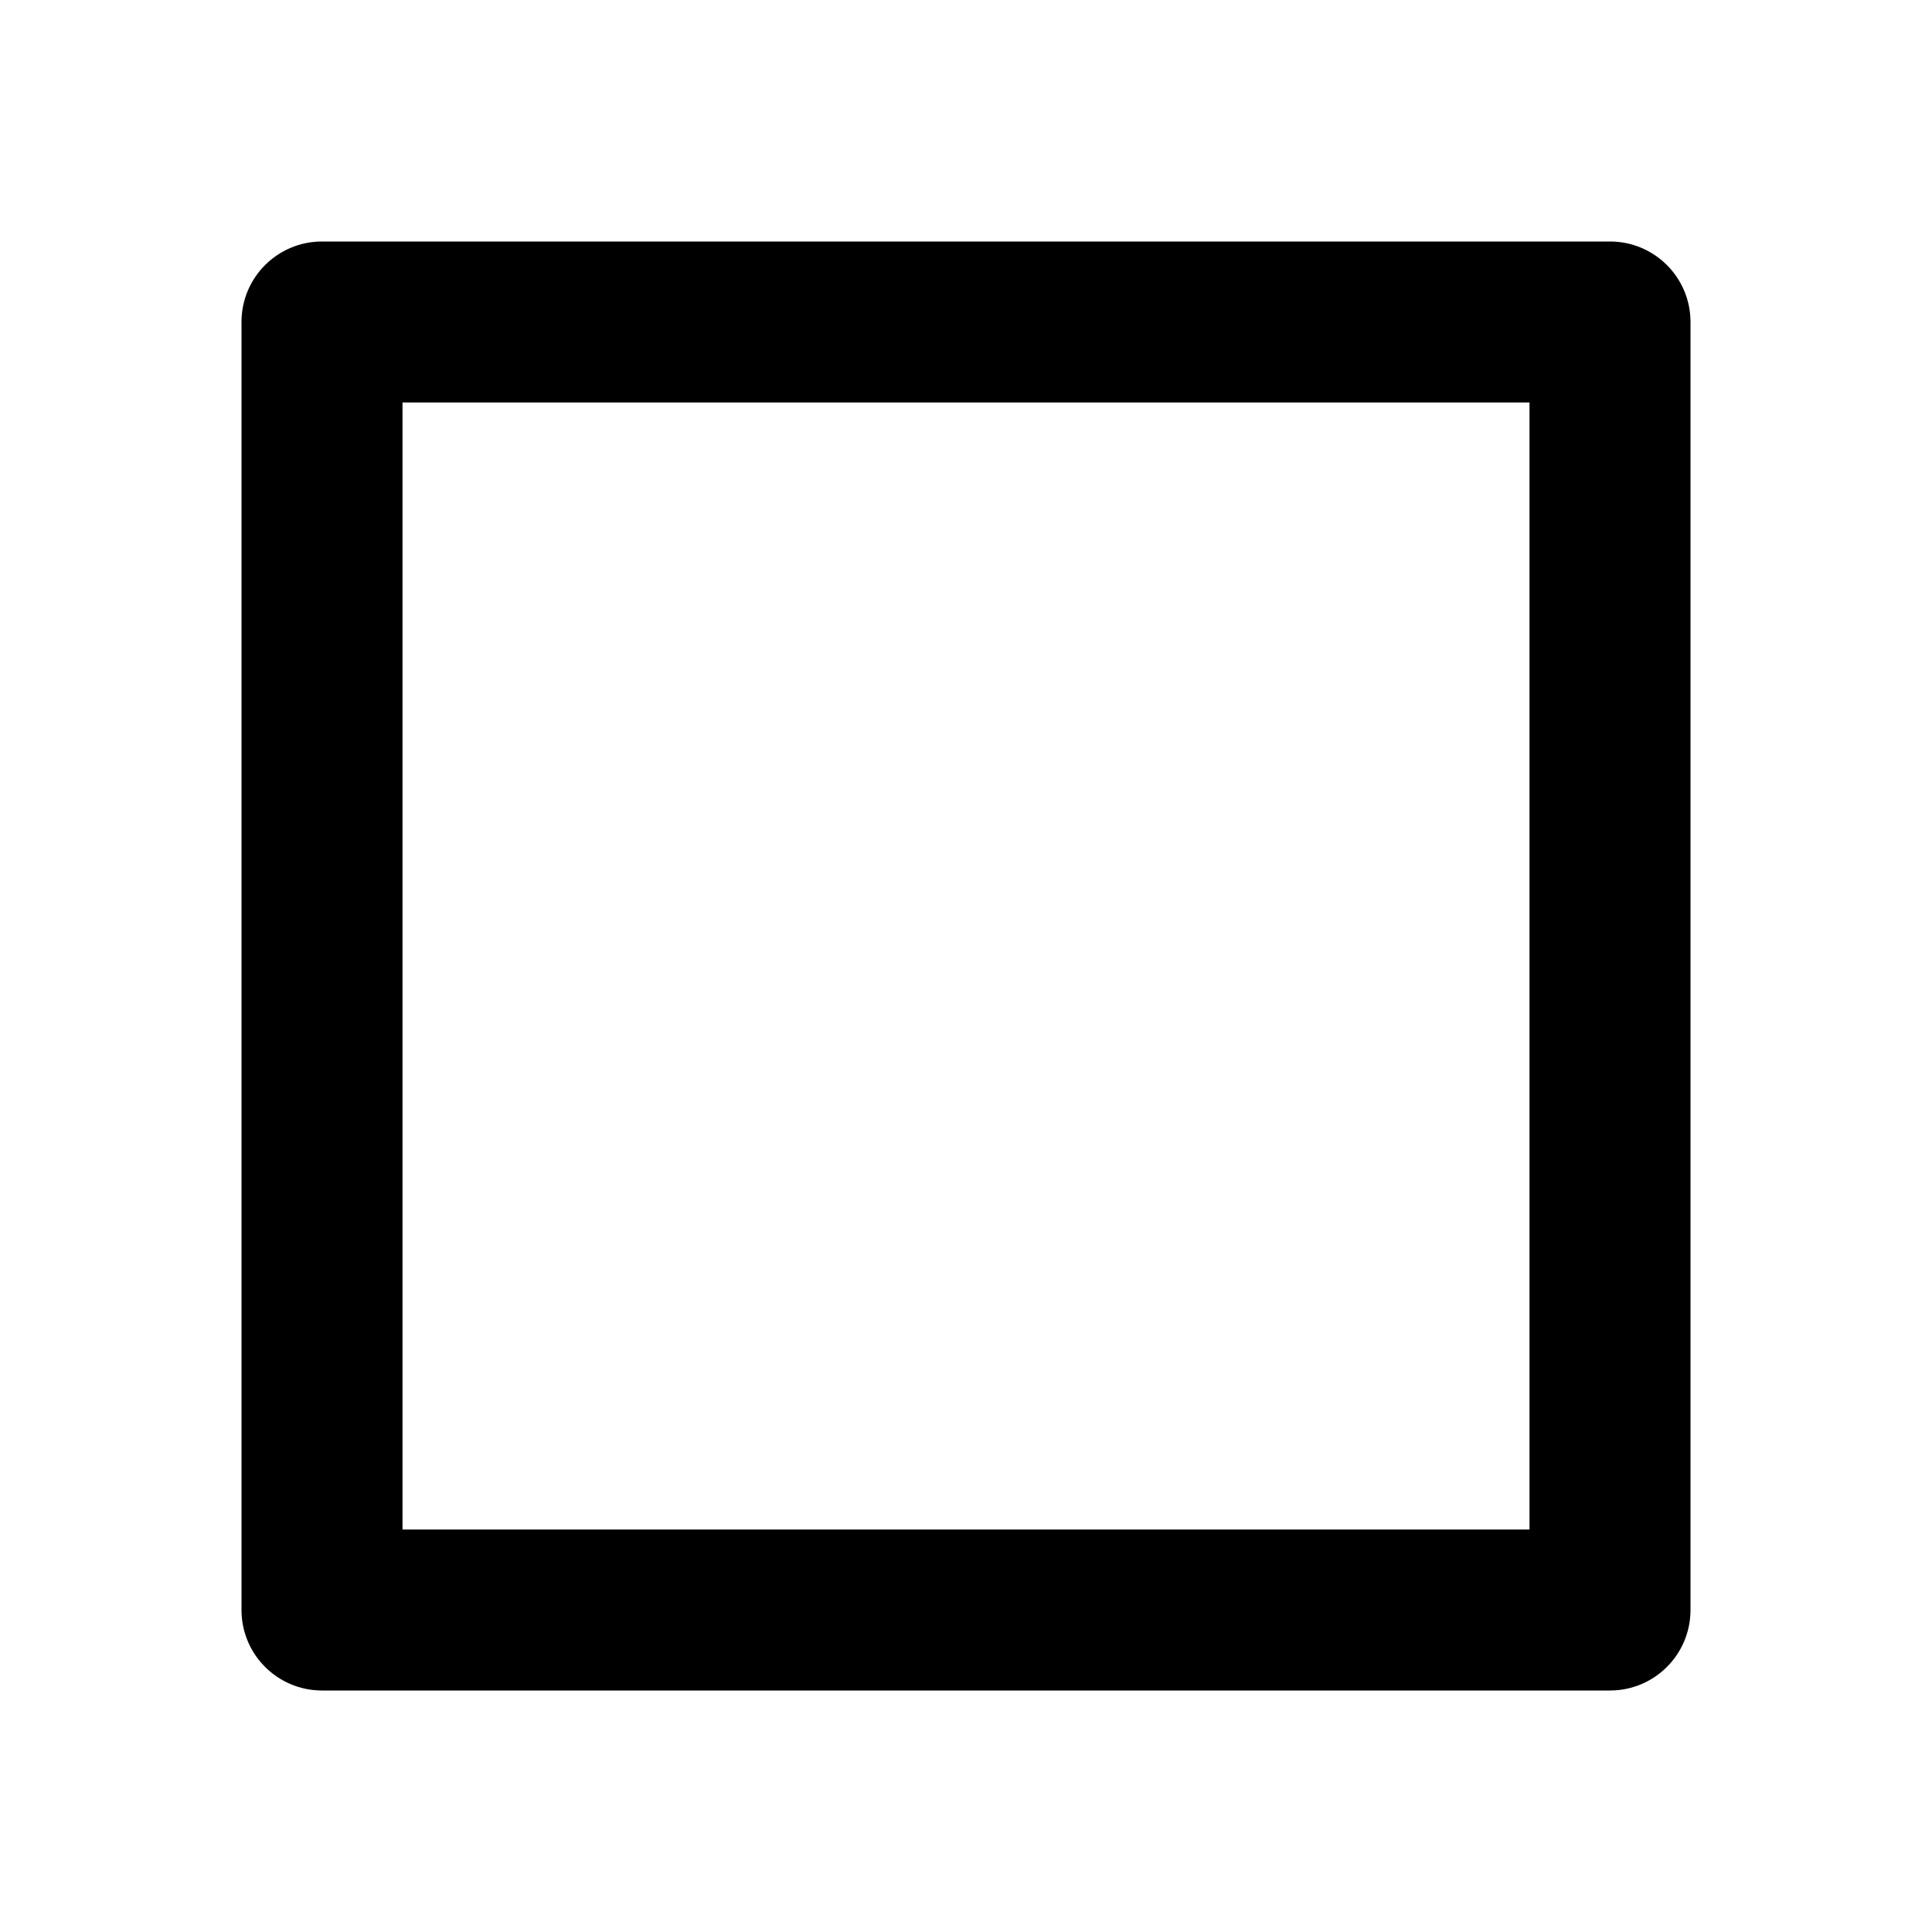
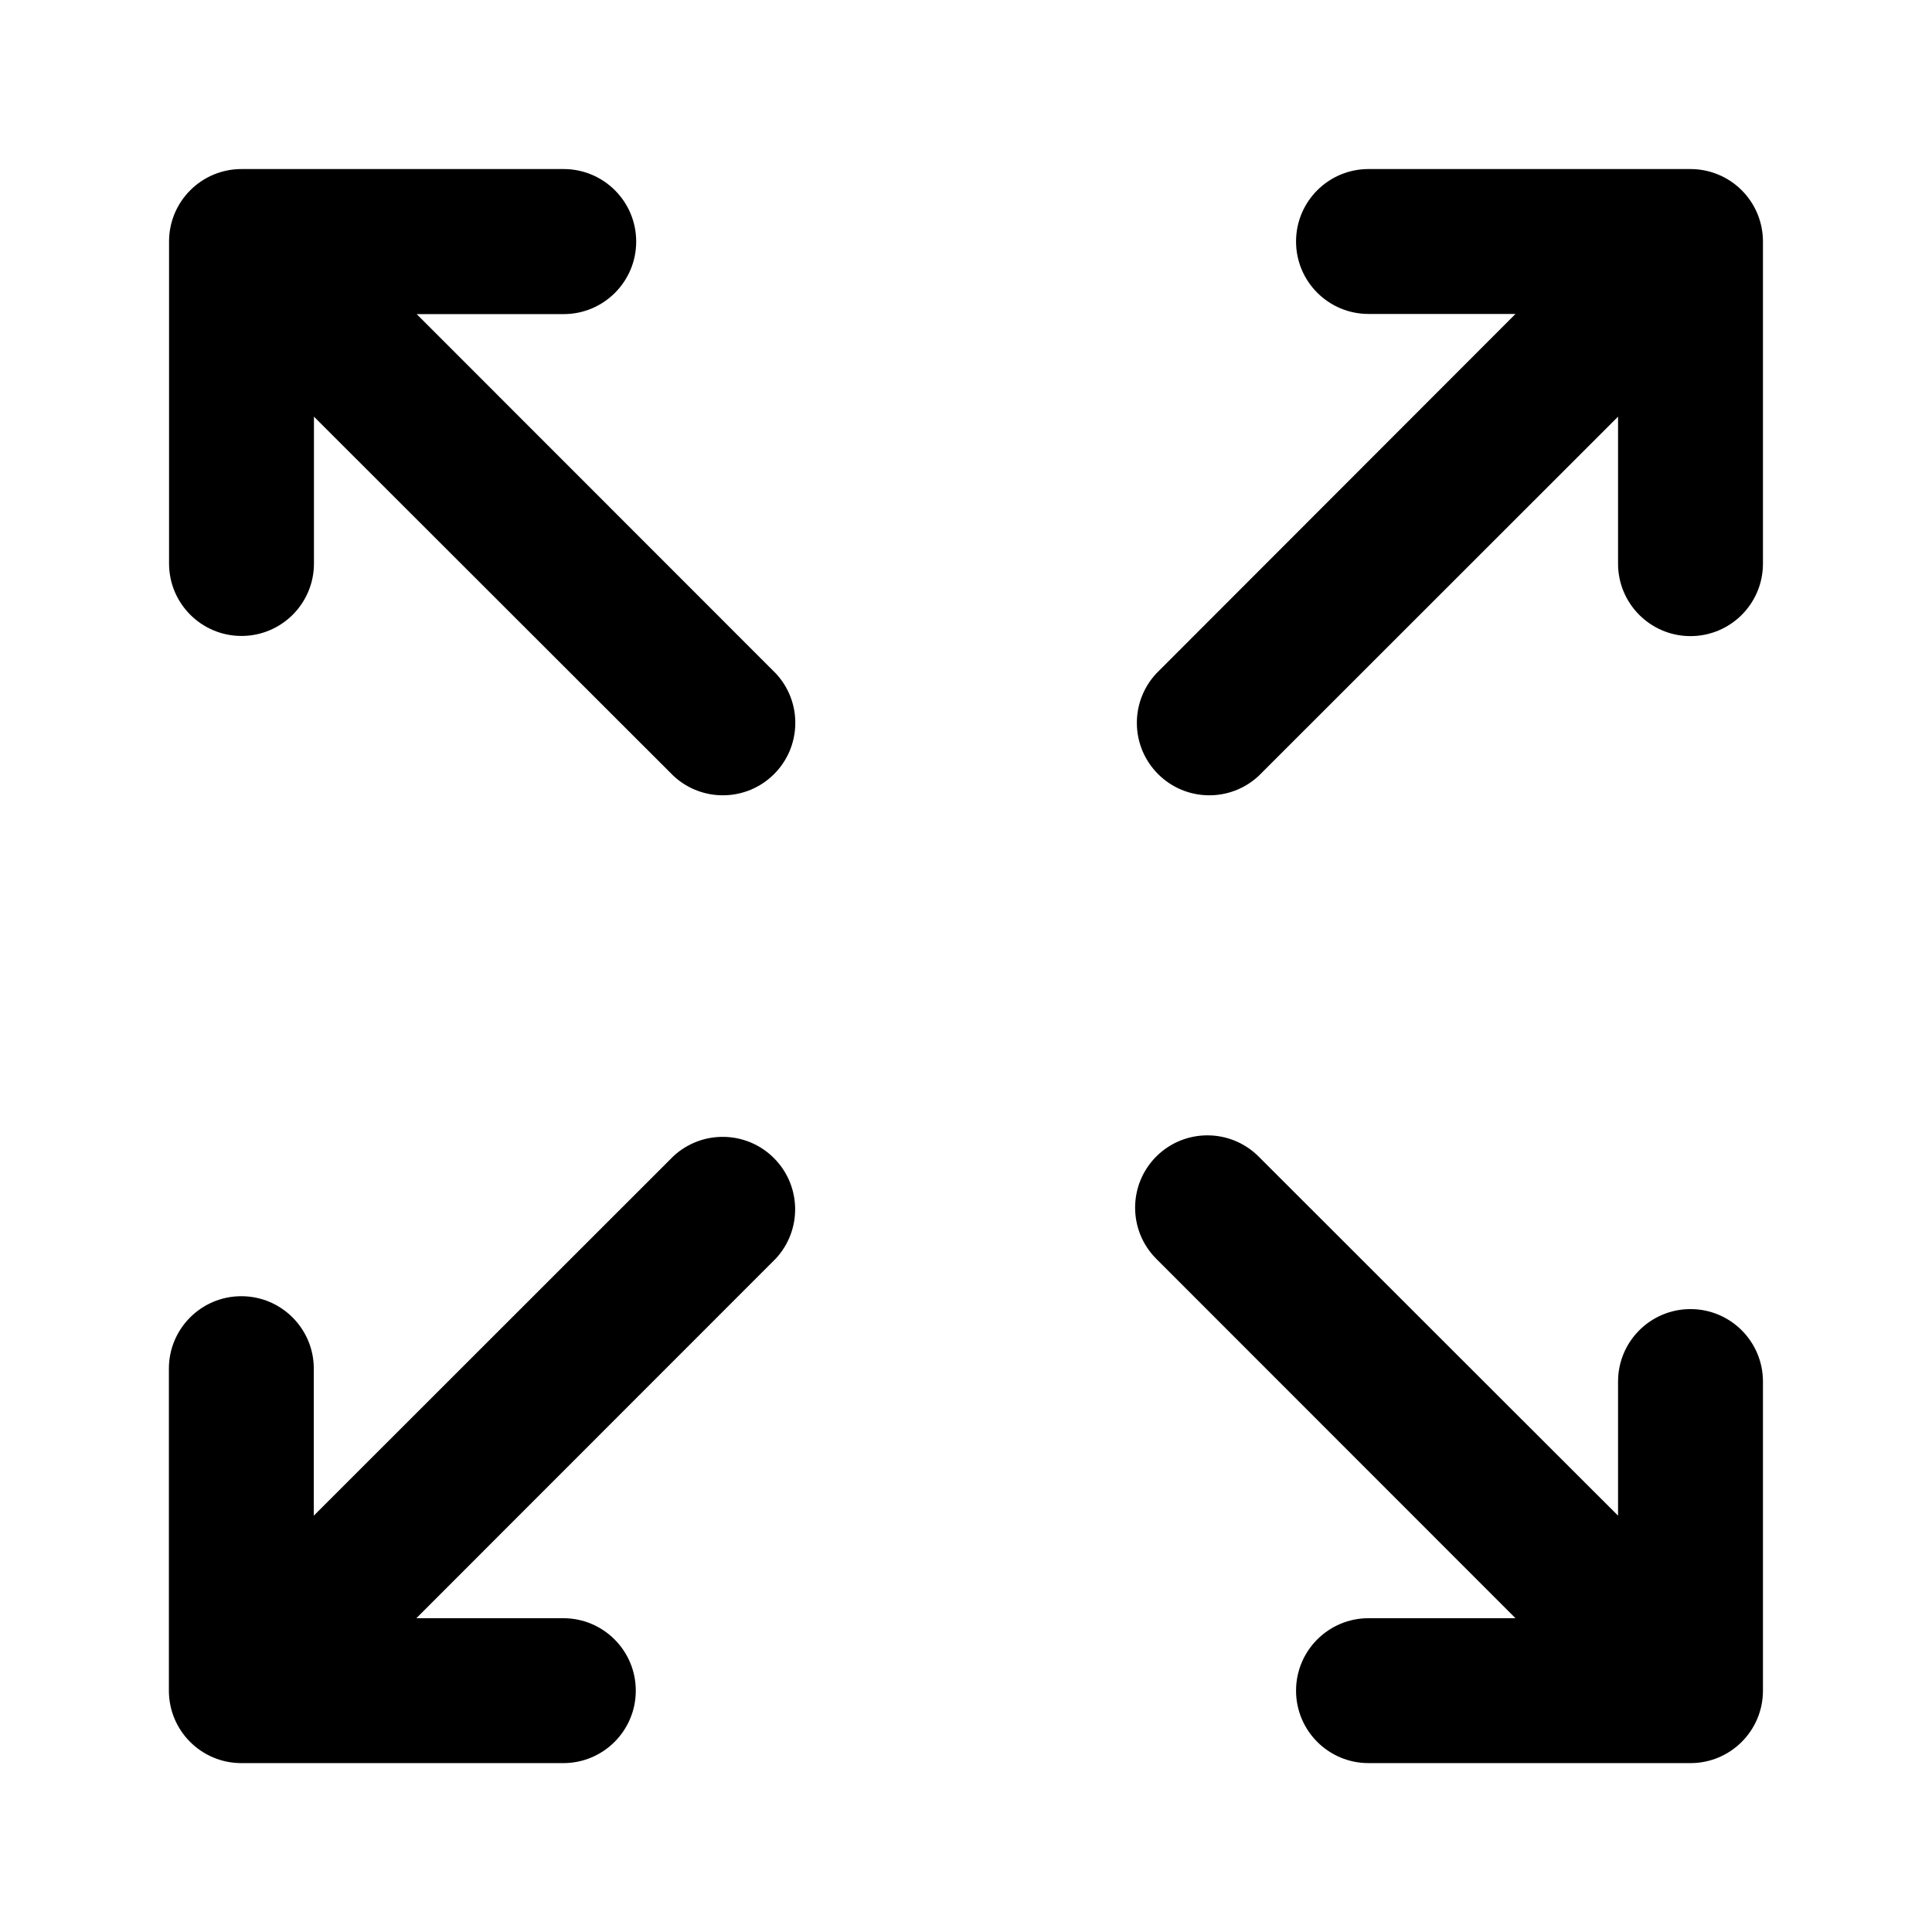
<svg xmlns="http://www.w3.org/2000/svg" width="12" height="12" fill="currentColor">
-   <path fill="currentColor" d="M10 1.5a.5.5 0 0 1 .5.5v8a.5.5 0 0 1-.5.5H2a.5.5 0 0 1-.5-.5V2a.5.5 0 0 1 .5-.5zm-7.5 8h7v-7h-7z" />
+   <path fill="currentColor" d="M4.182 7.182a.45.45 0 0 1 .636.636l-2.232 2.233h.913a.45.45 0 0 1 0 .9h-2a.45.45 0 0 1-.45-.45v-2a.45.45 0 0 1 .9 0v.913zm3 .001a.45.45 0 0 1 .635 0l1.501 1.5.732.731v-.833a.45.45 0 0 1 .9 0v1.92a.45.45 0 0 1-.45.45h-2a.45.45 0 0 1 0-.9h.913L7.182 7.819a.45.45 0 0 1 0-.636M3.501 1.05a.45.45 0 0 1 0 .901h-.913l2.231 2.232a.45.45 0 0 1-.636.636L1.95 2.588V3.5a.45.45 0 0 1-.9 0v-2a.45.45 0 0 1 .45-.45zm6.999 0a.45.45 0 0 1 .45.451v2a.45.45 0 0 1-.9 0v-.913L7.818 4.819a.45.45 0 0 1-.636-.636L9.413 1.95H8.5a.45.45 0 0 1 0-.9z" />
</svg>
